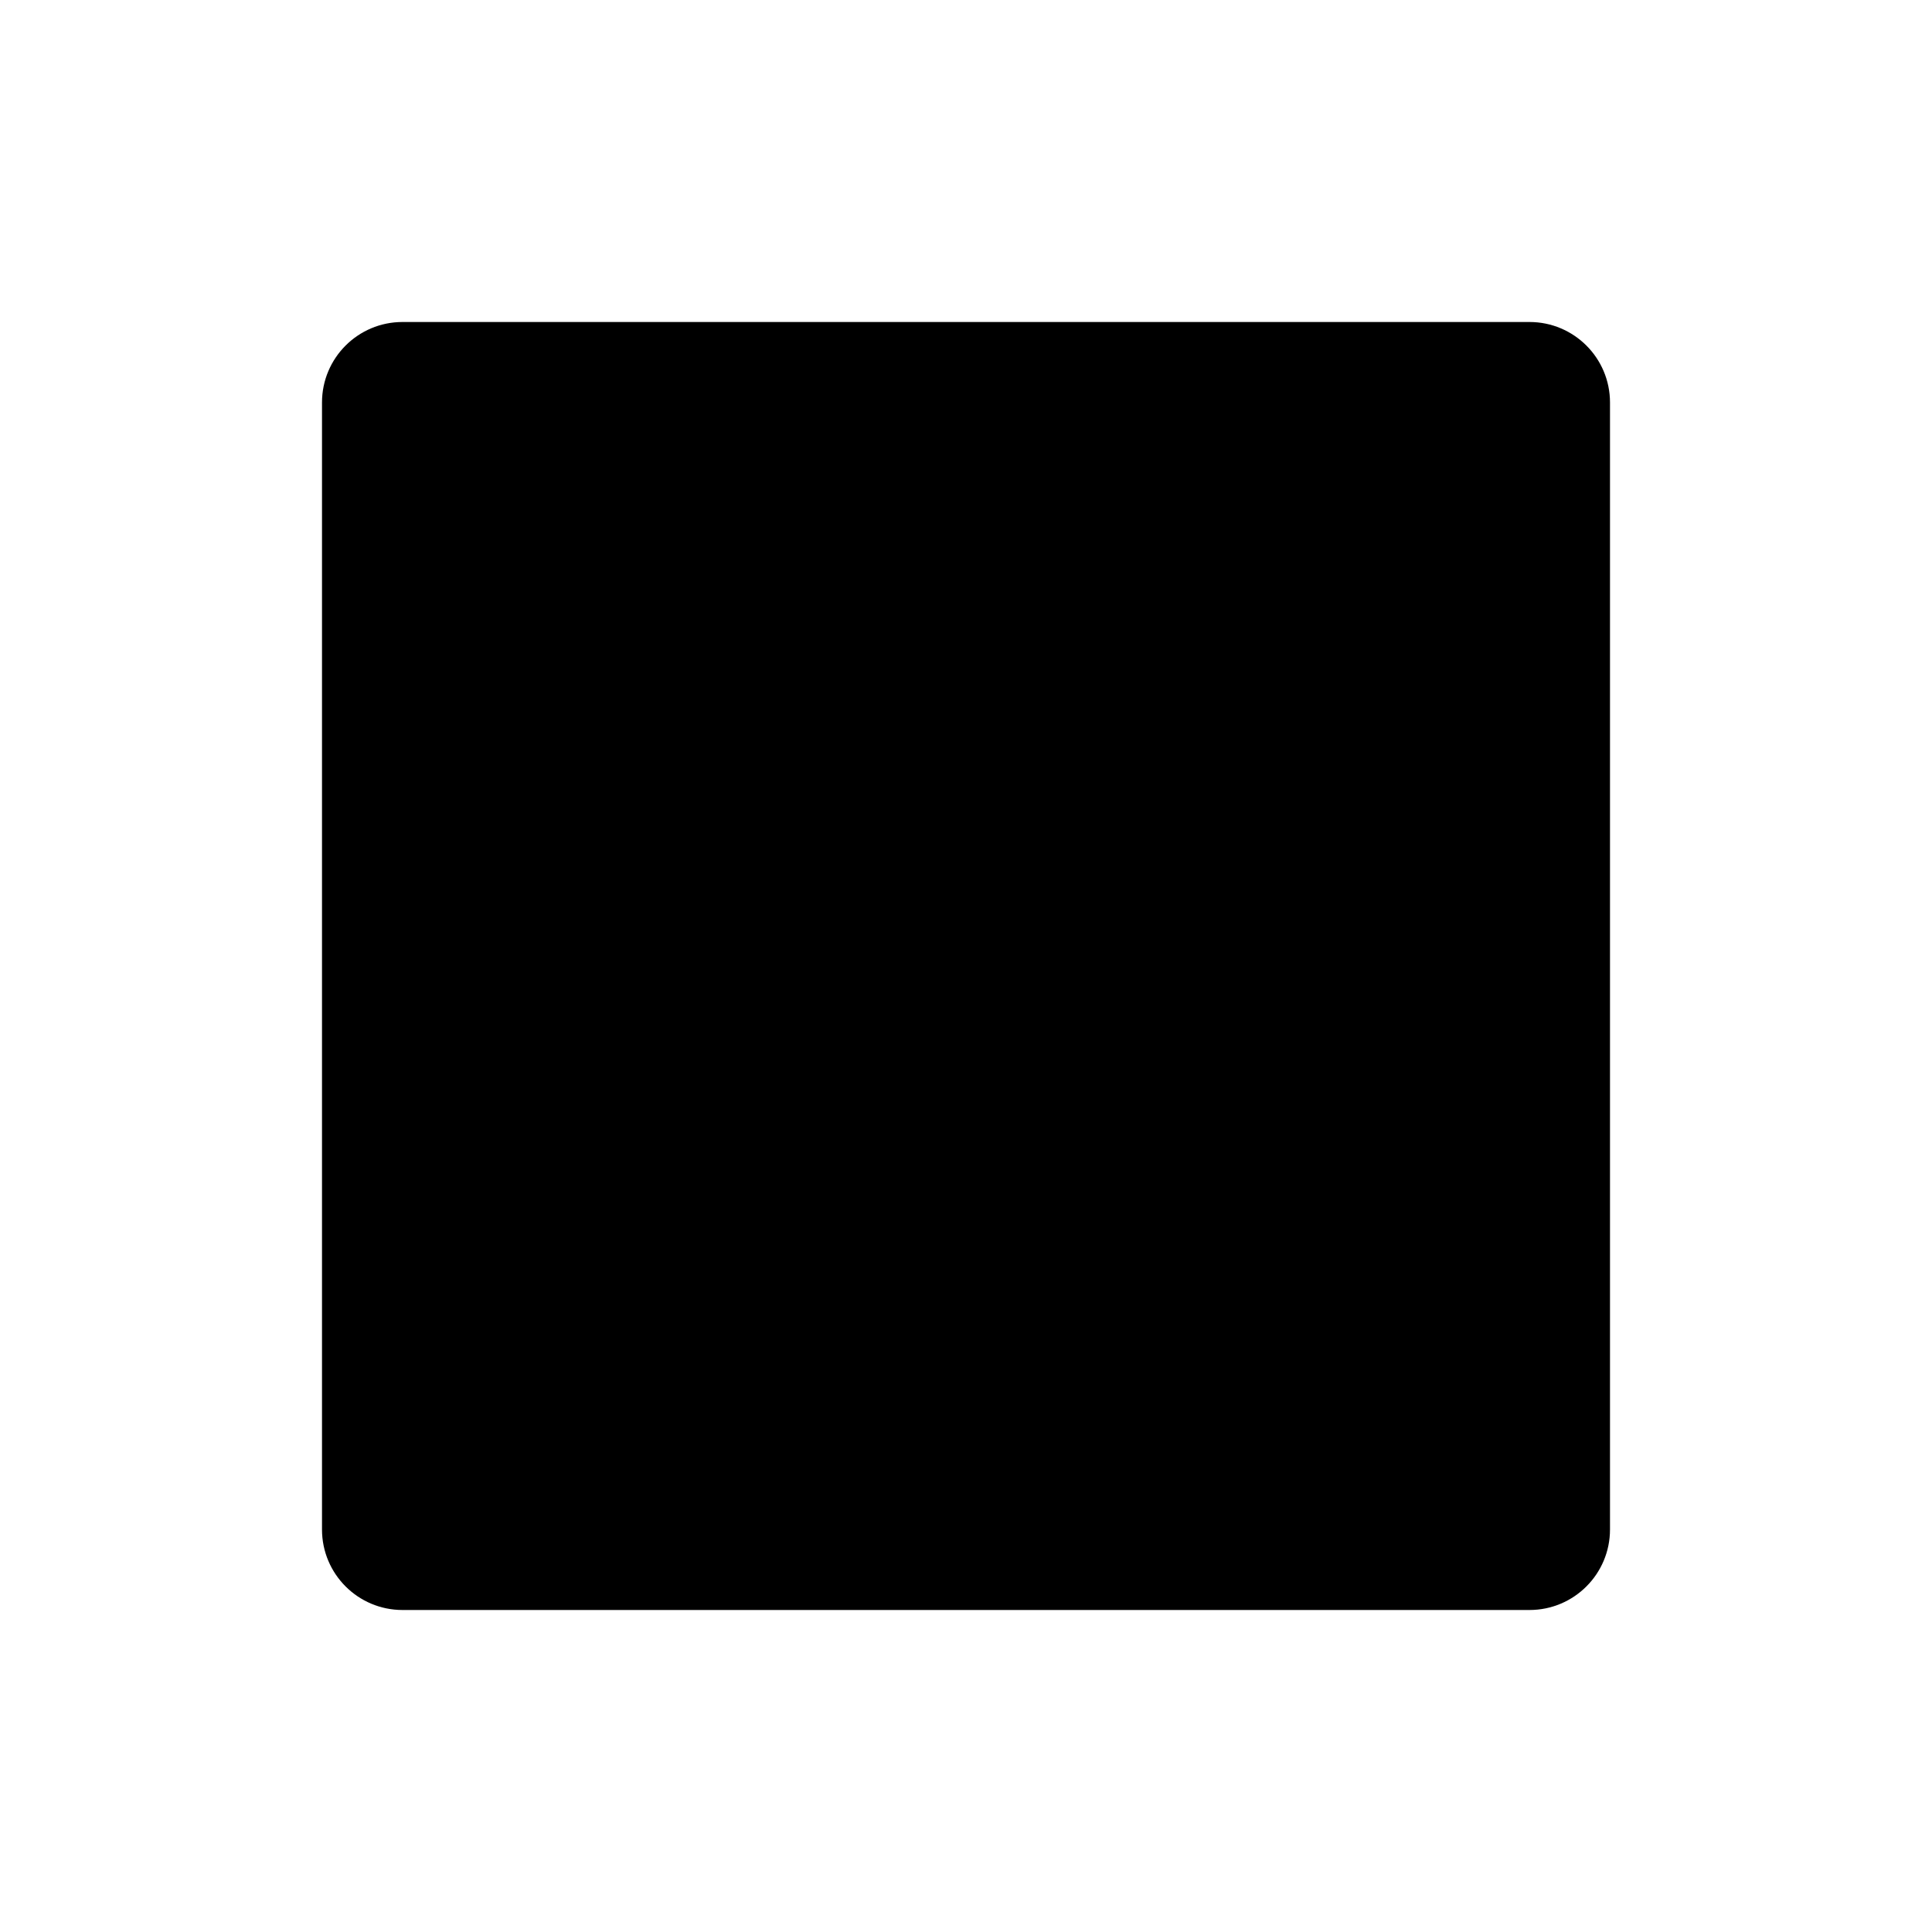
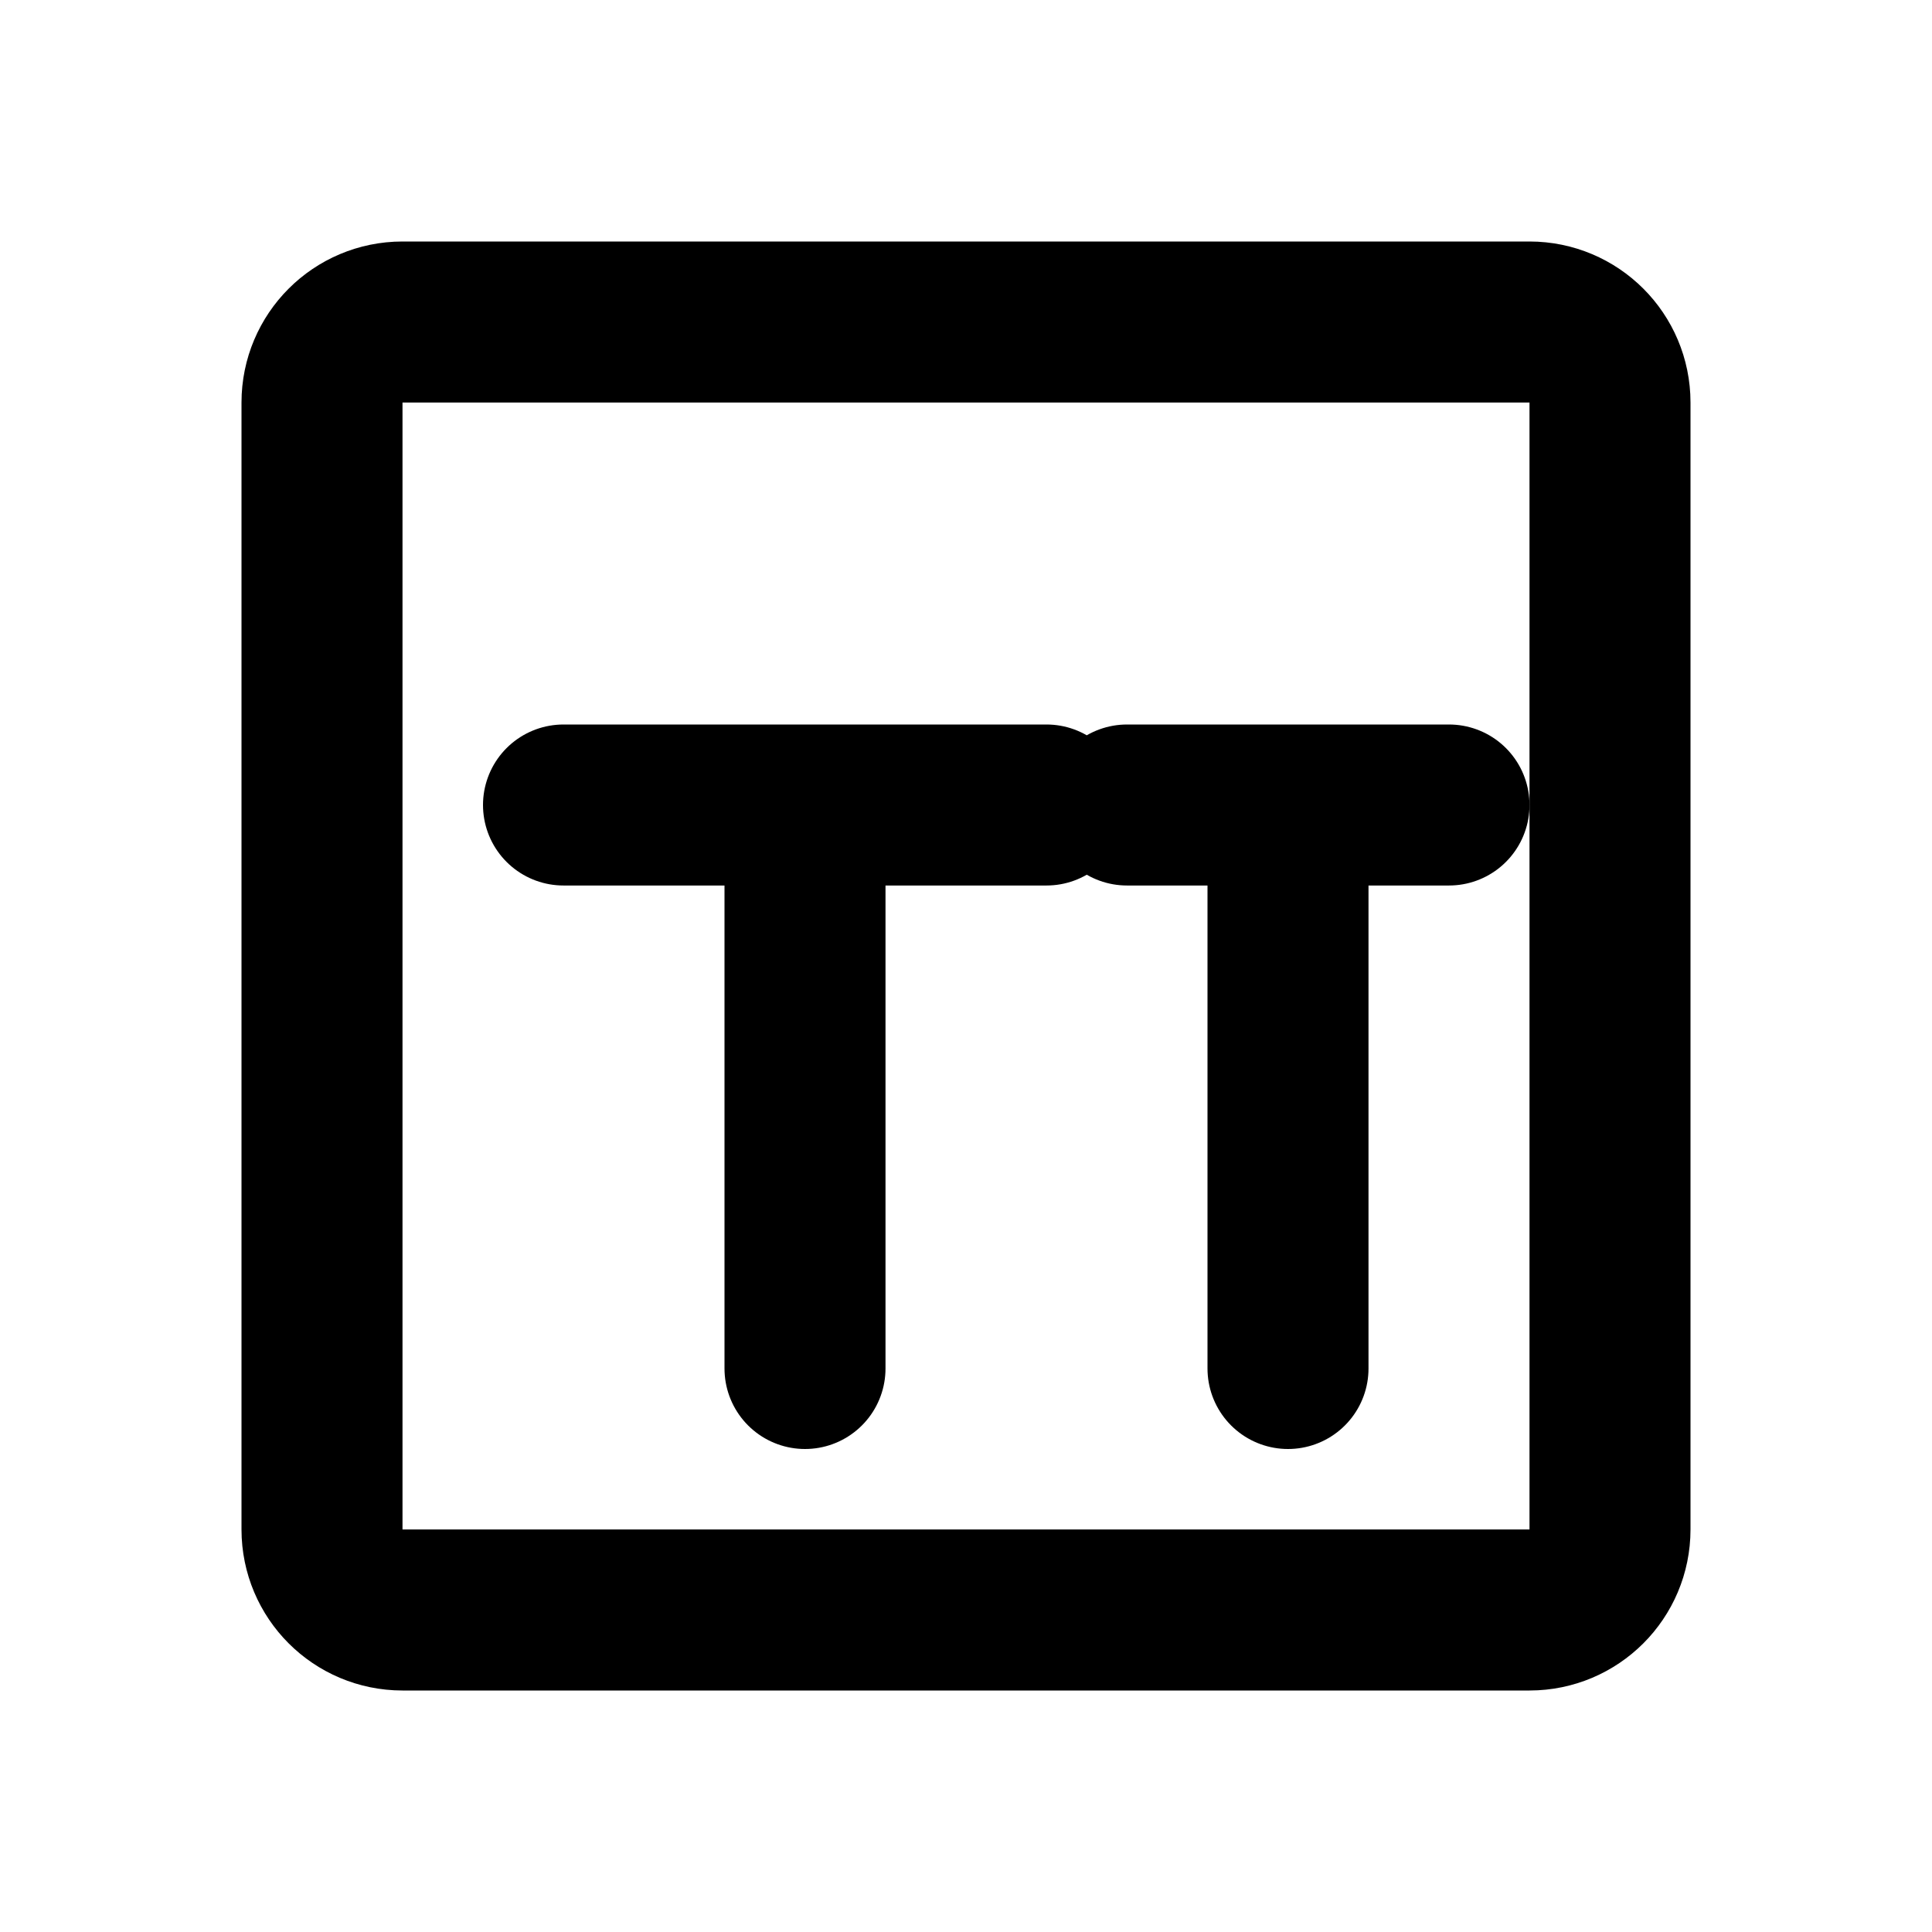
- <svg xmlns="http://www.w3.org/2000/svg" viewBox="0 0 24 24" fill="currentColor">
+ <svg xmlns="http://www.w3.org/2000/svg" viewBox="0 0 24 24" fill="none" stroke="currentColor" stroke-width="2" stroke-linecap="round" stroke-linejoin="round">
  <rect x="4" y="4" width="16" height="16" rx="1" />
-   <path fill="none" stroke="currentColor" stroke-width="1.7" d="M7 10h6m-3 0v7m4-7h4m-2 0v7" />
+   <path d="M7 10h6m-3 0v7m4-7h4m-2 0v7" />
</svg>
